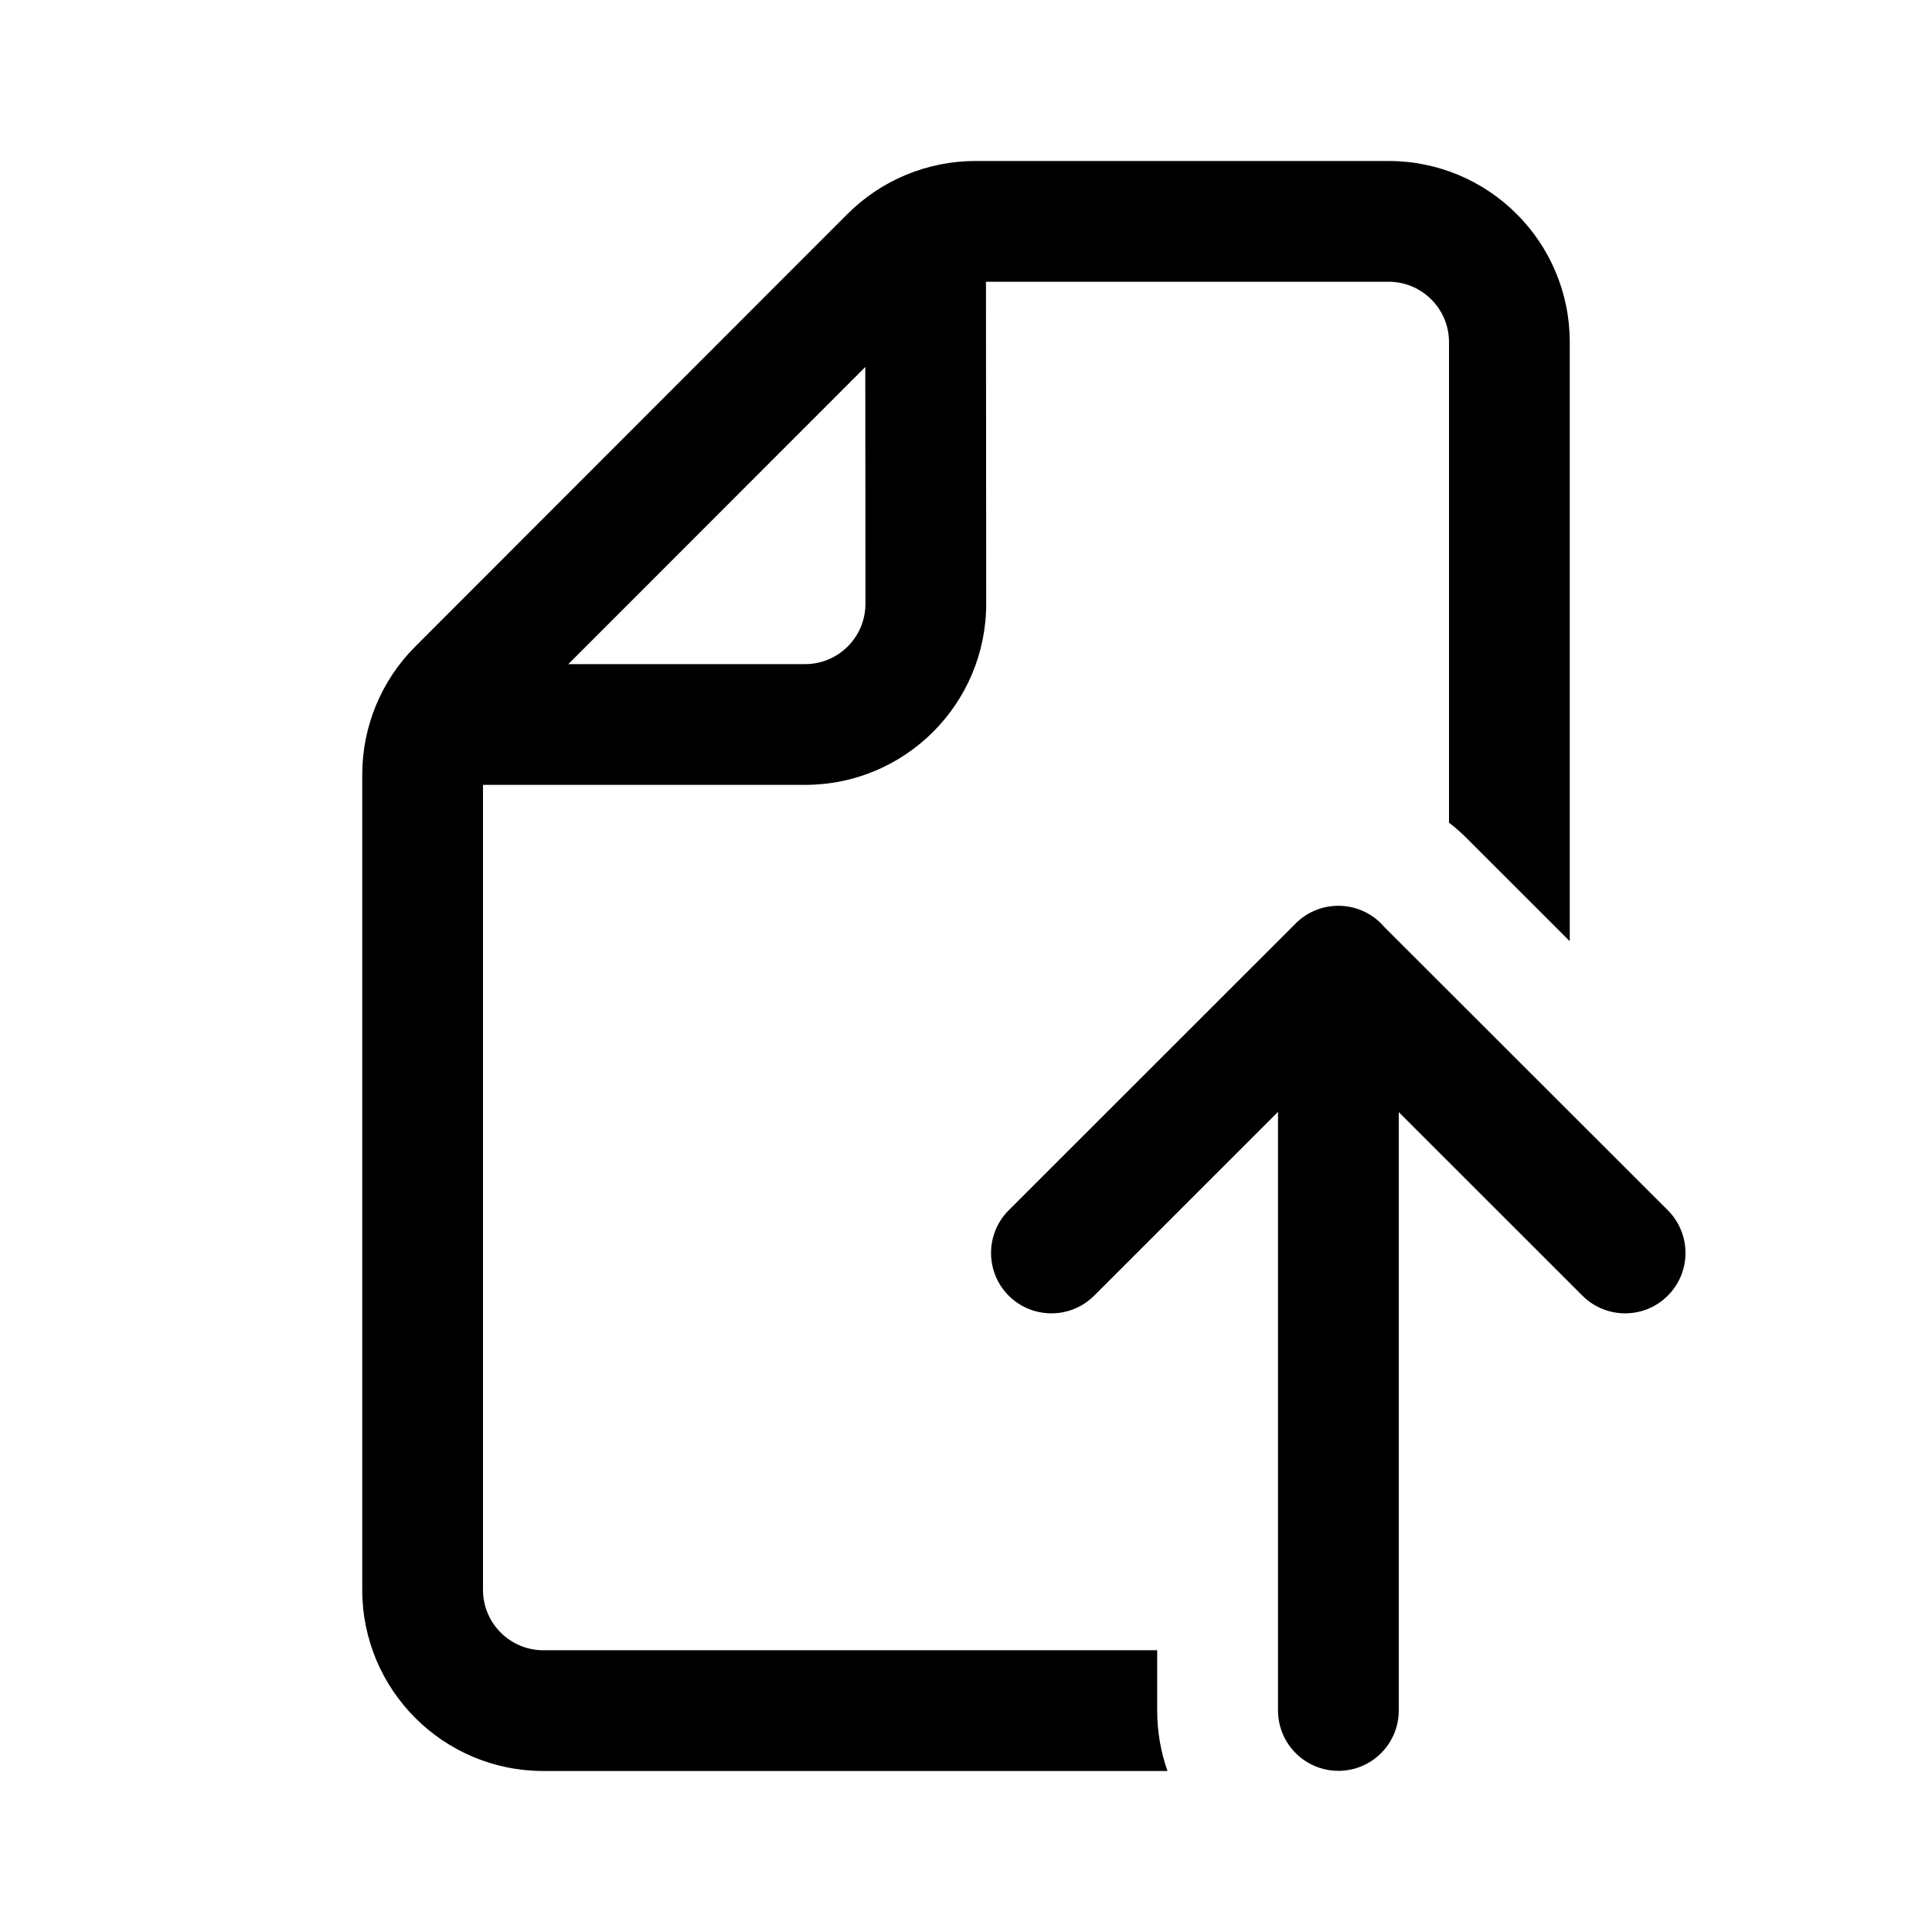
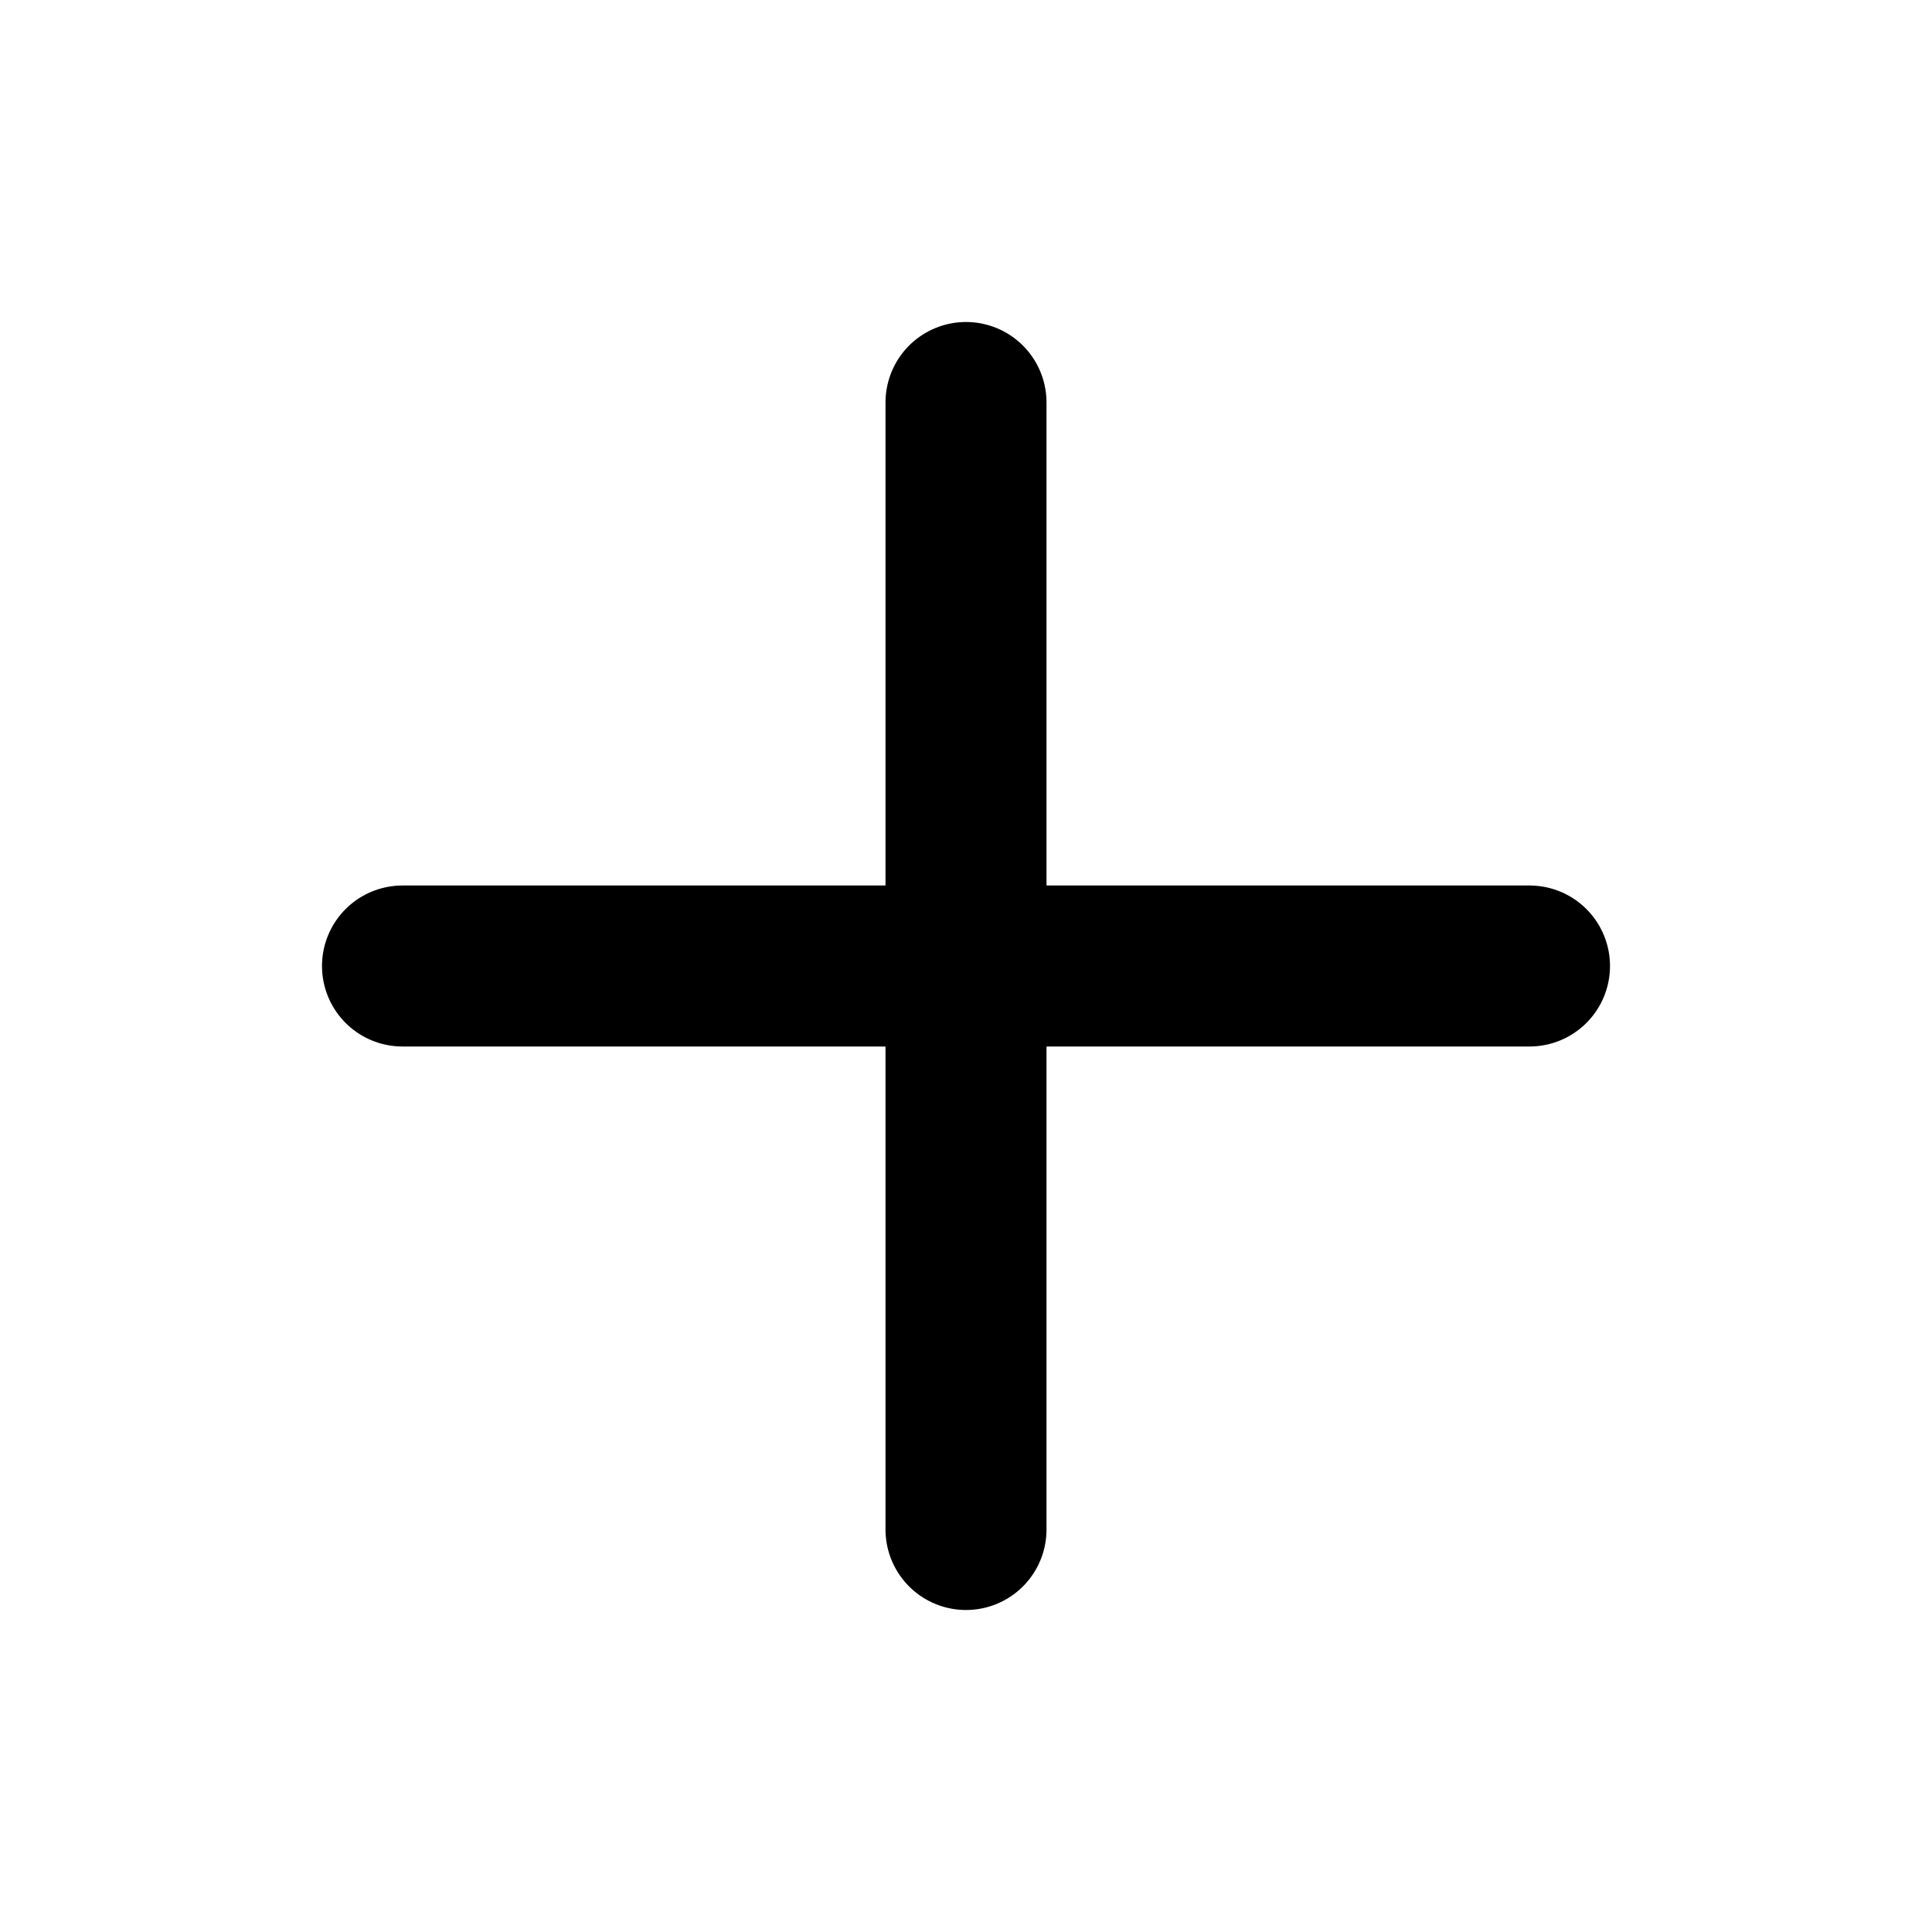
- <svg xmlns="http://www.w3.org/2000/svg" width="80" height="80" viewBox="0 0 24 24" fill="none" transform="rotate(0 0 0)">
-   <path fill-rule="evenodd" clip-rule="evenodd" d="M14.503 22C14.42 21.765 14.375 21.513 14.375 21.25L14.375 20.5H6.75C6.336 20.5 6 20.164 6 19.75V9.75H10.001C11.244 9.75 12.252 8.742 12.251 7.498L12.248 3.5H17.25C17.664 3.5 18 3.836 18 4.25V10.219C18.075 10.277 18.147 10.34 18.216 10.409L19.5 11.692V4.25C19.5 3.007 18.493 2 17.25 2H12.118C11.521 2 10.948 2.237 10.526 2.66L5.159 8.031C4.737 8.452 4.5 9.025 4.5 9.621V19.75C4.5 20.993 5.507 22 6.75 22H14.503ZM7.06 8.25L10.749 4.559L10.751 7.499C10.751 7.914 10.415 8.25 10.001 8.25H7.06Z" fill="#000000" />
-   <path d="M15.876 13.812L13.591 16.096C13.298 16.388 12.823 16.388 12.53 16.095C12.238 15.802 12.238 15.327 12.531 15.034L16.082 11.485C16.219 11.341 16.412 11.252 16.626 11.252C16.855 11.252 17.06 11.355 17.198 11.517L20.718 15.034C21.011 15.327 21.011 15.802 20.718 16.095C20.426 16.388 19.951 16.388 19.658 16.096L17.376 13.815L17.376 21.248C17.376 21.662 17.04 21.998 16.626 21.998C16.212 21.998 15.876 21.662 15.876 21.248L15.876 13.812Z" fill="#000000" />
+ <svg xmlns="http://www.w3.org/2000/svg" width="80" height="80" viewBox="0 0 24 24" fill="none" stroke="#000000" stroke-width="2" stroke-linecap="round" stroke-linejoin="round" aria-hidden="true">
+   <path d="M12 5v14" />
+   <path d="M5 12h14" />
</svg>
